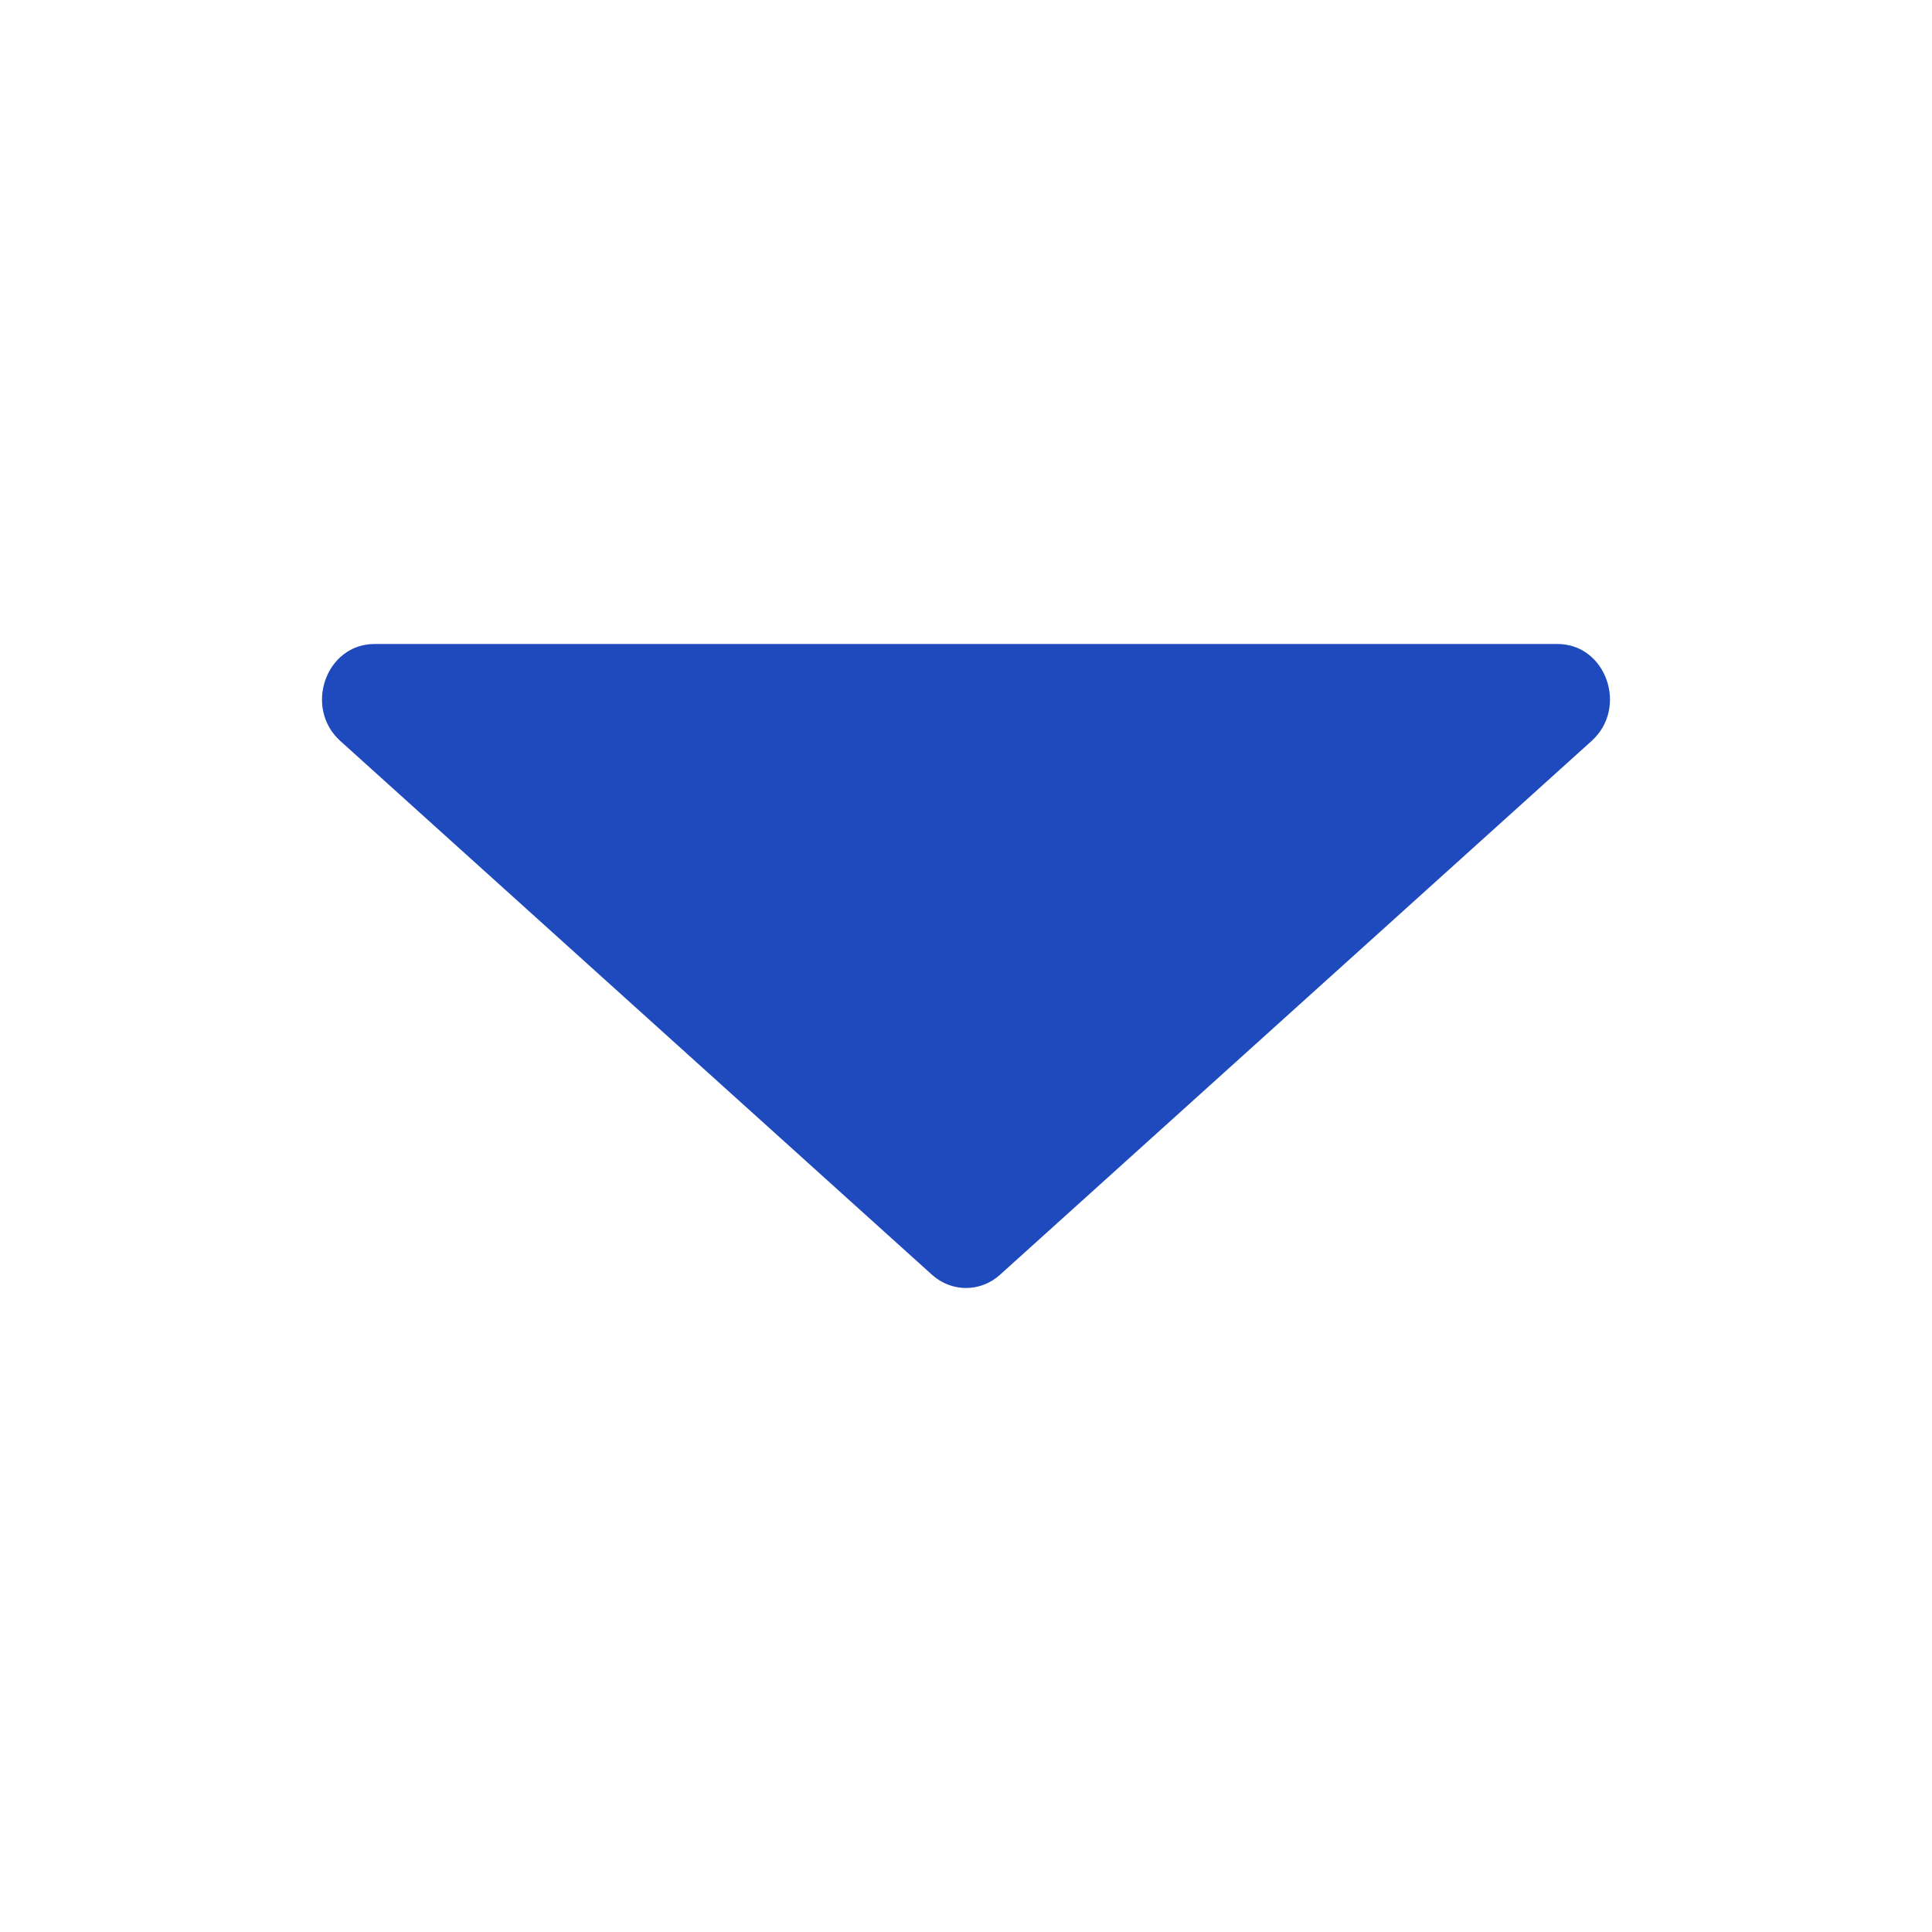
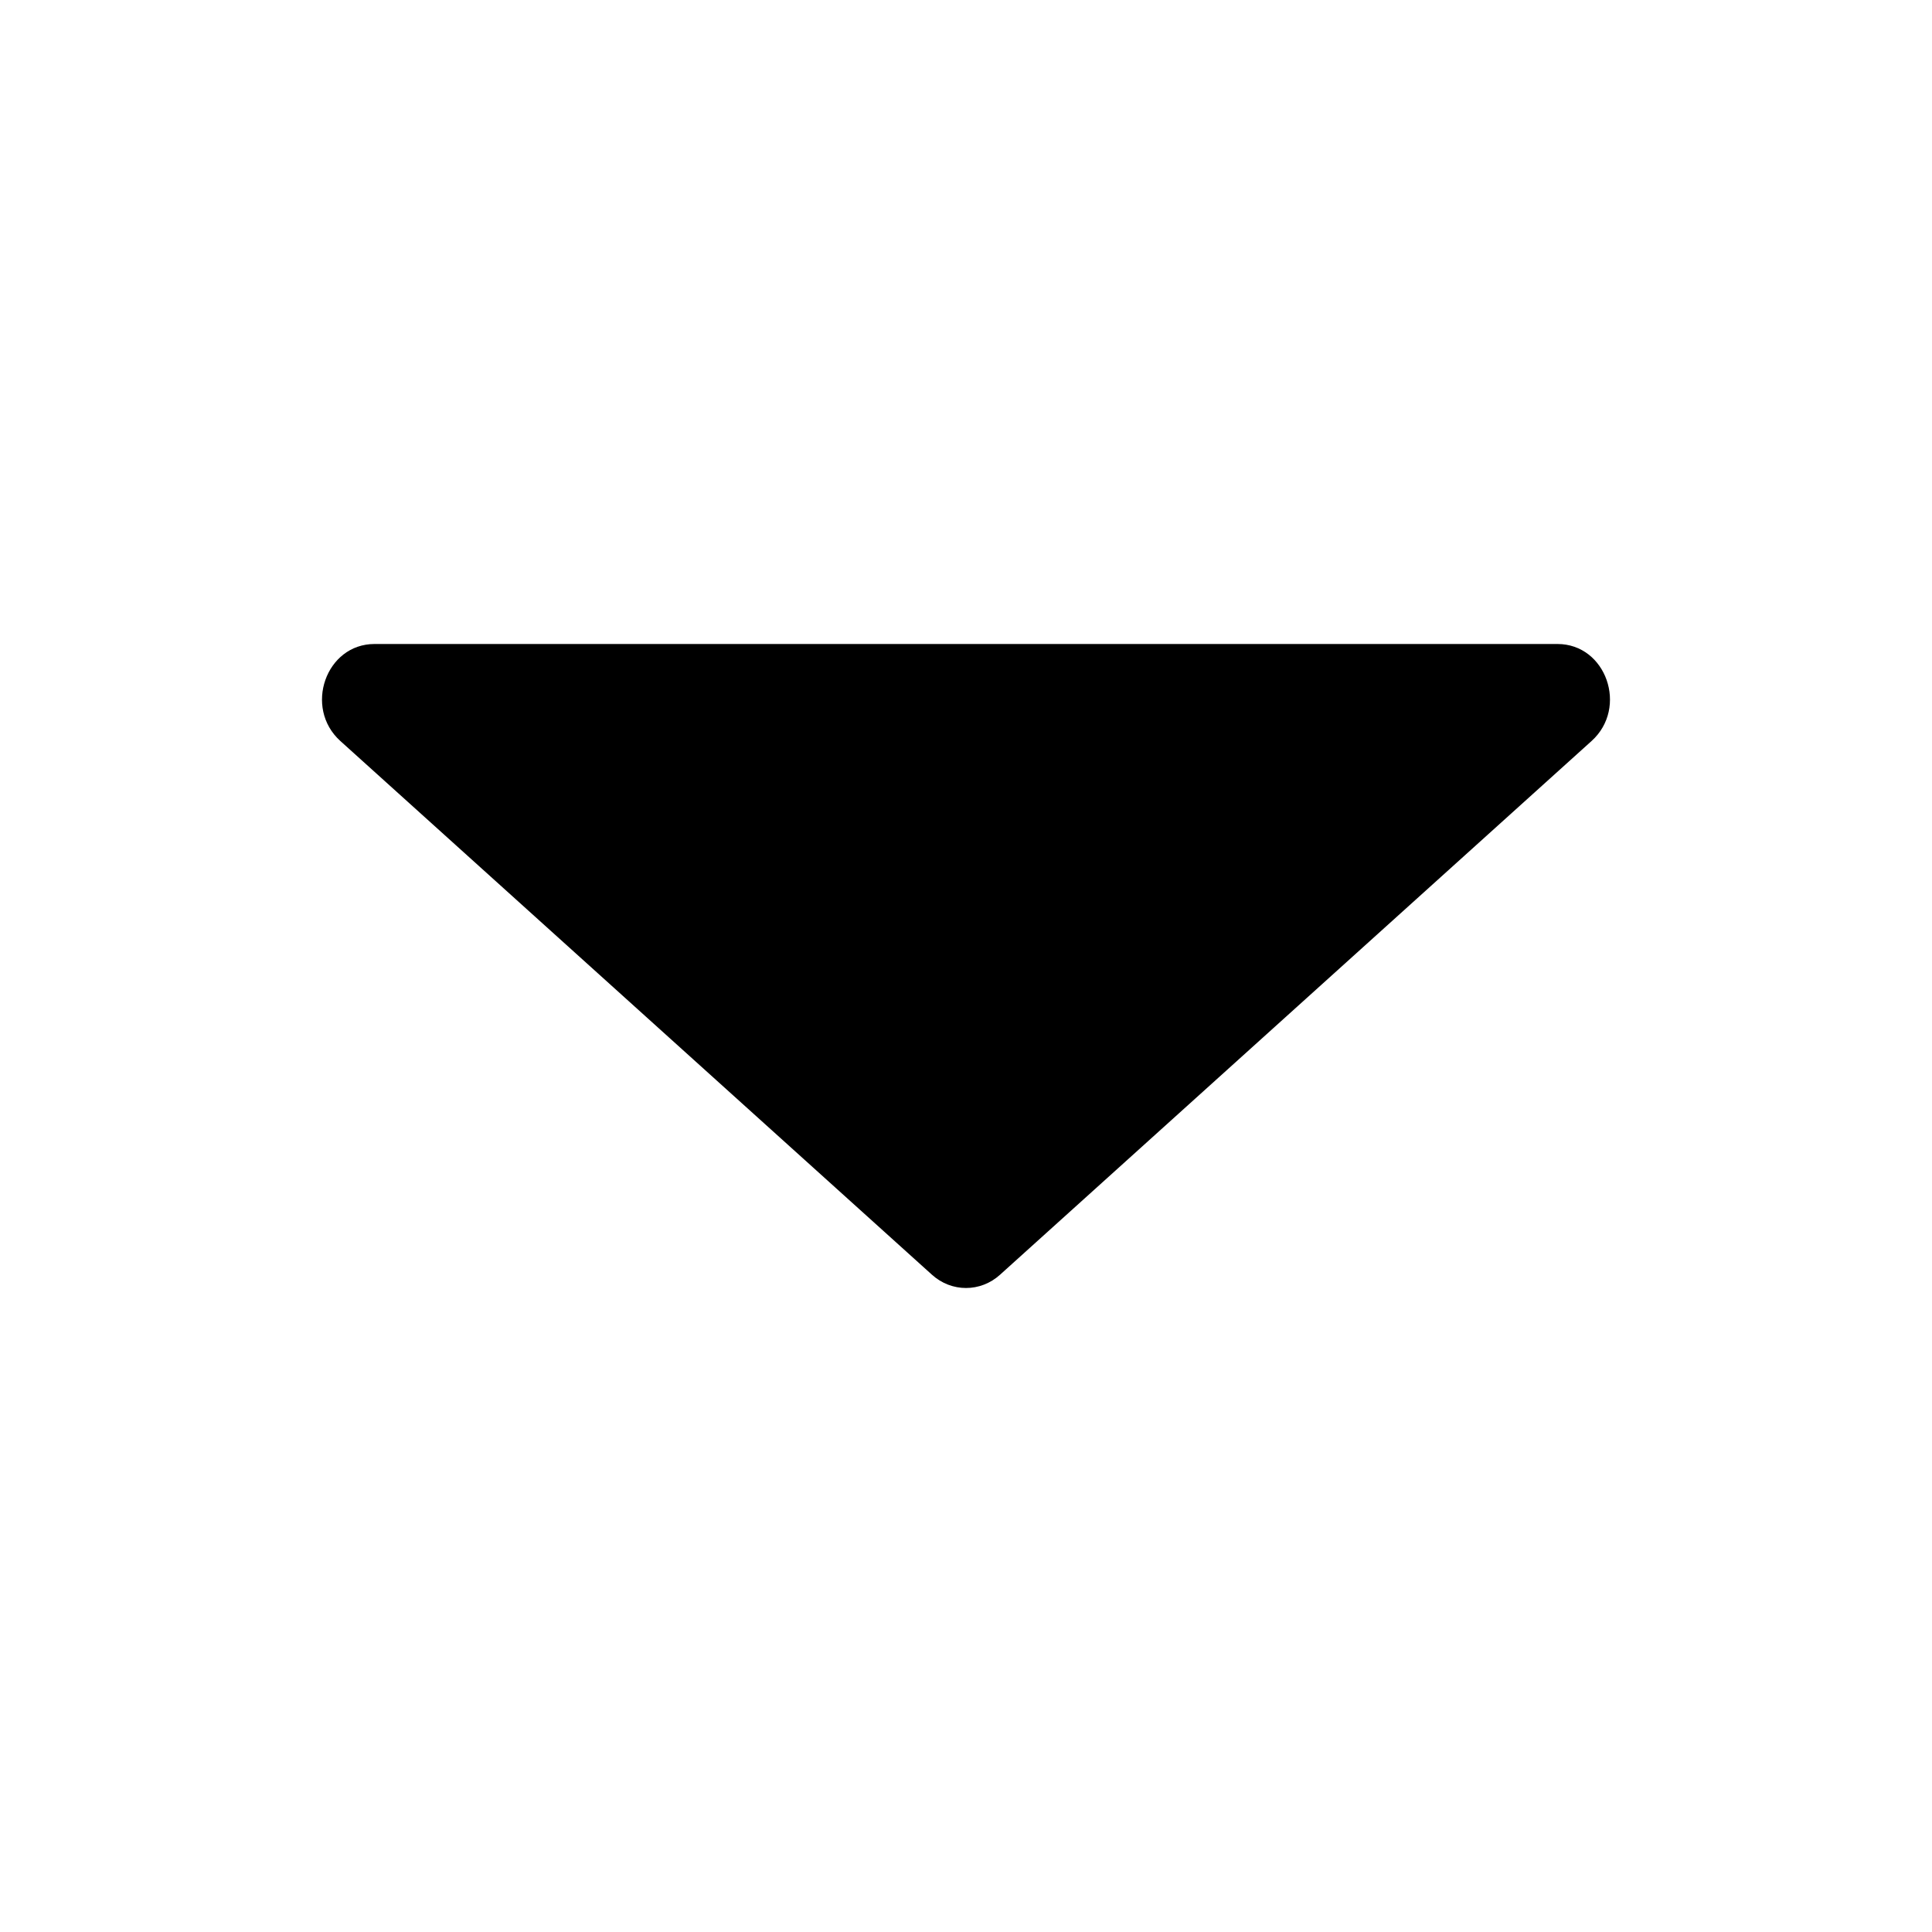
<svg xmlns="http://www.w3.org/2000/svg" width="24" height="24" viewBox="0 0 24 24" fill="none">
-   <path d="M12.423 15.835L19.771 9.205C20.23 8.791 19.952 8 19.348 8H4.652C4.048 8 3.77 8.791 4.228 9.205L11.577 15.835C11.82 16.055 12.18 16.055 12.423 15.835Z" fill="#1E4ABD" />
+   <path d="M12.423 15.835L19.771 9.205C20.23 8.791 19.952 8 19.348 8H4.652C4.048 8 3.77 8.791 4.228 9.205L11.577 15.835C11.82 16.055 12.18 16.055 12.423 15.835Z" fill="currentColor" />
</svg>
